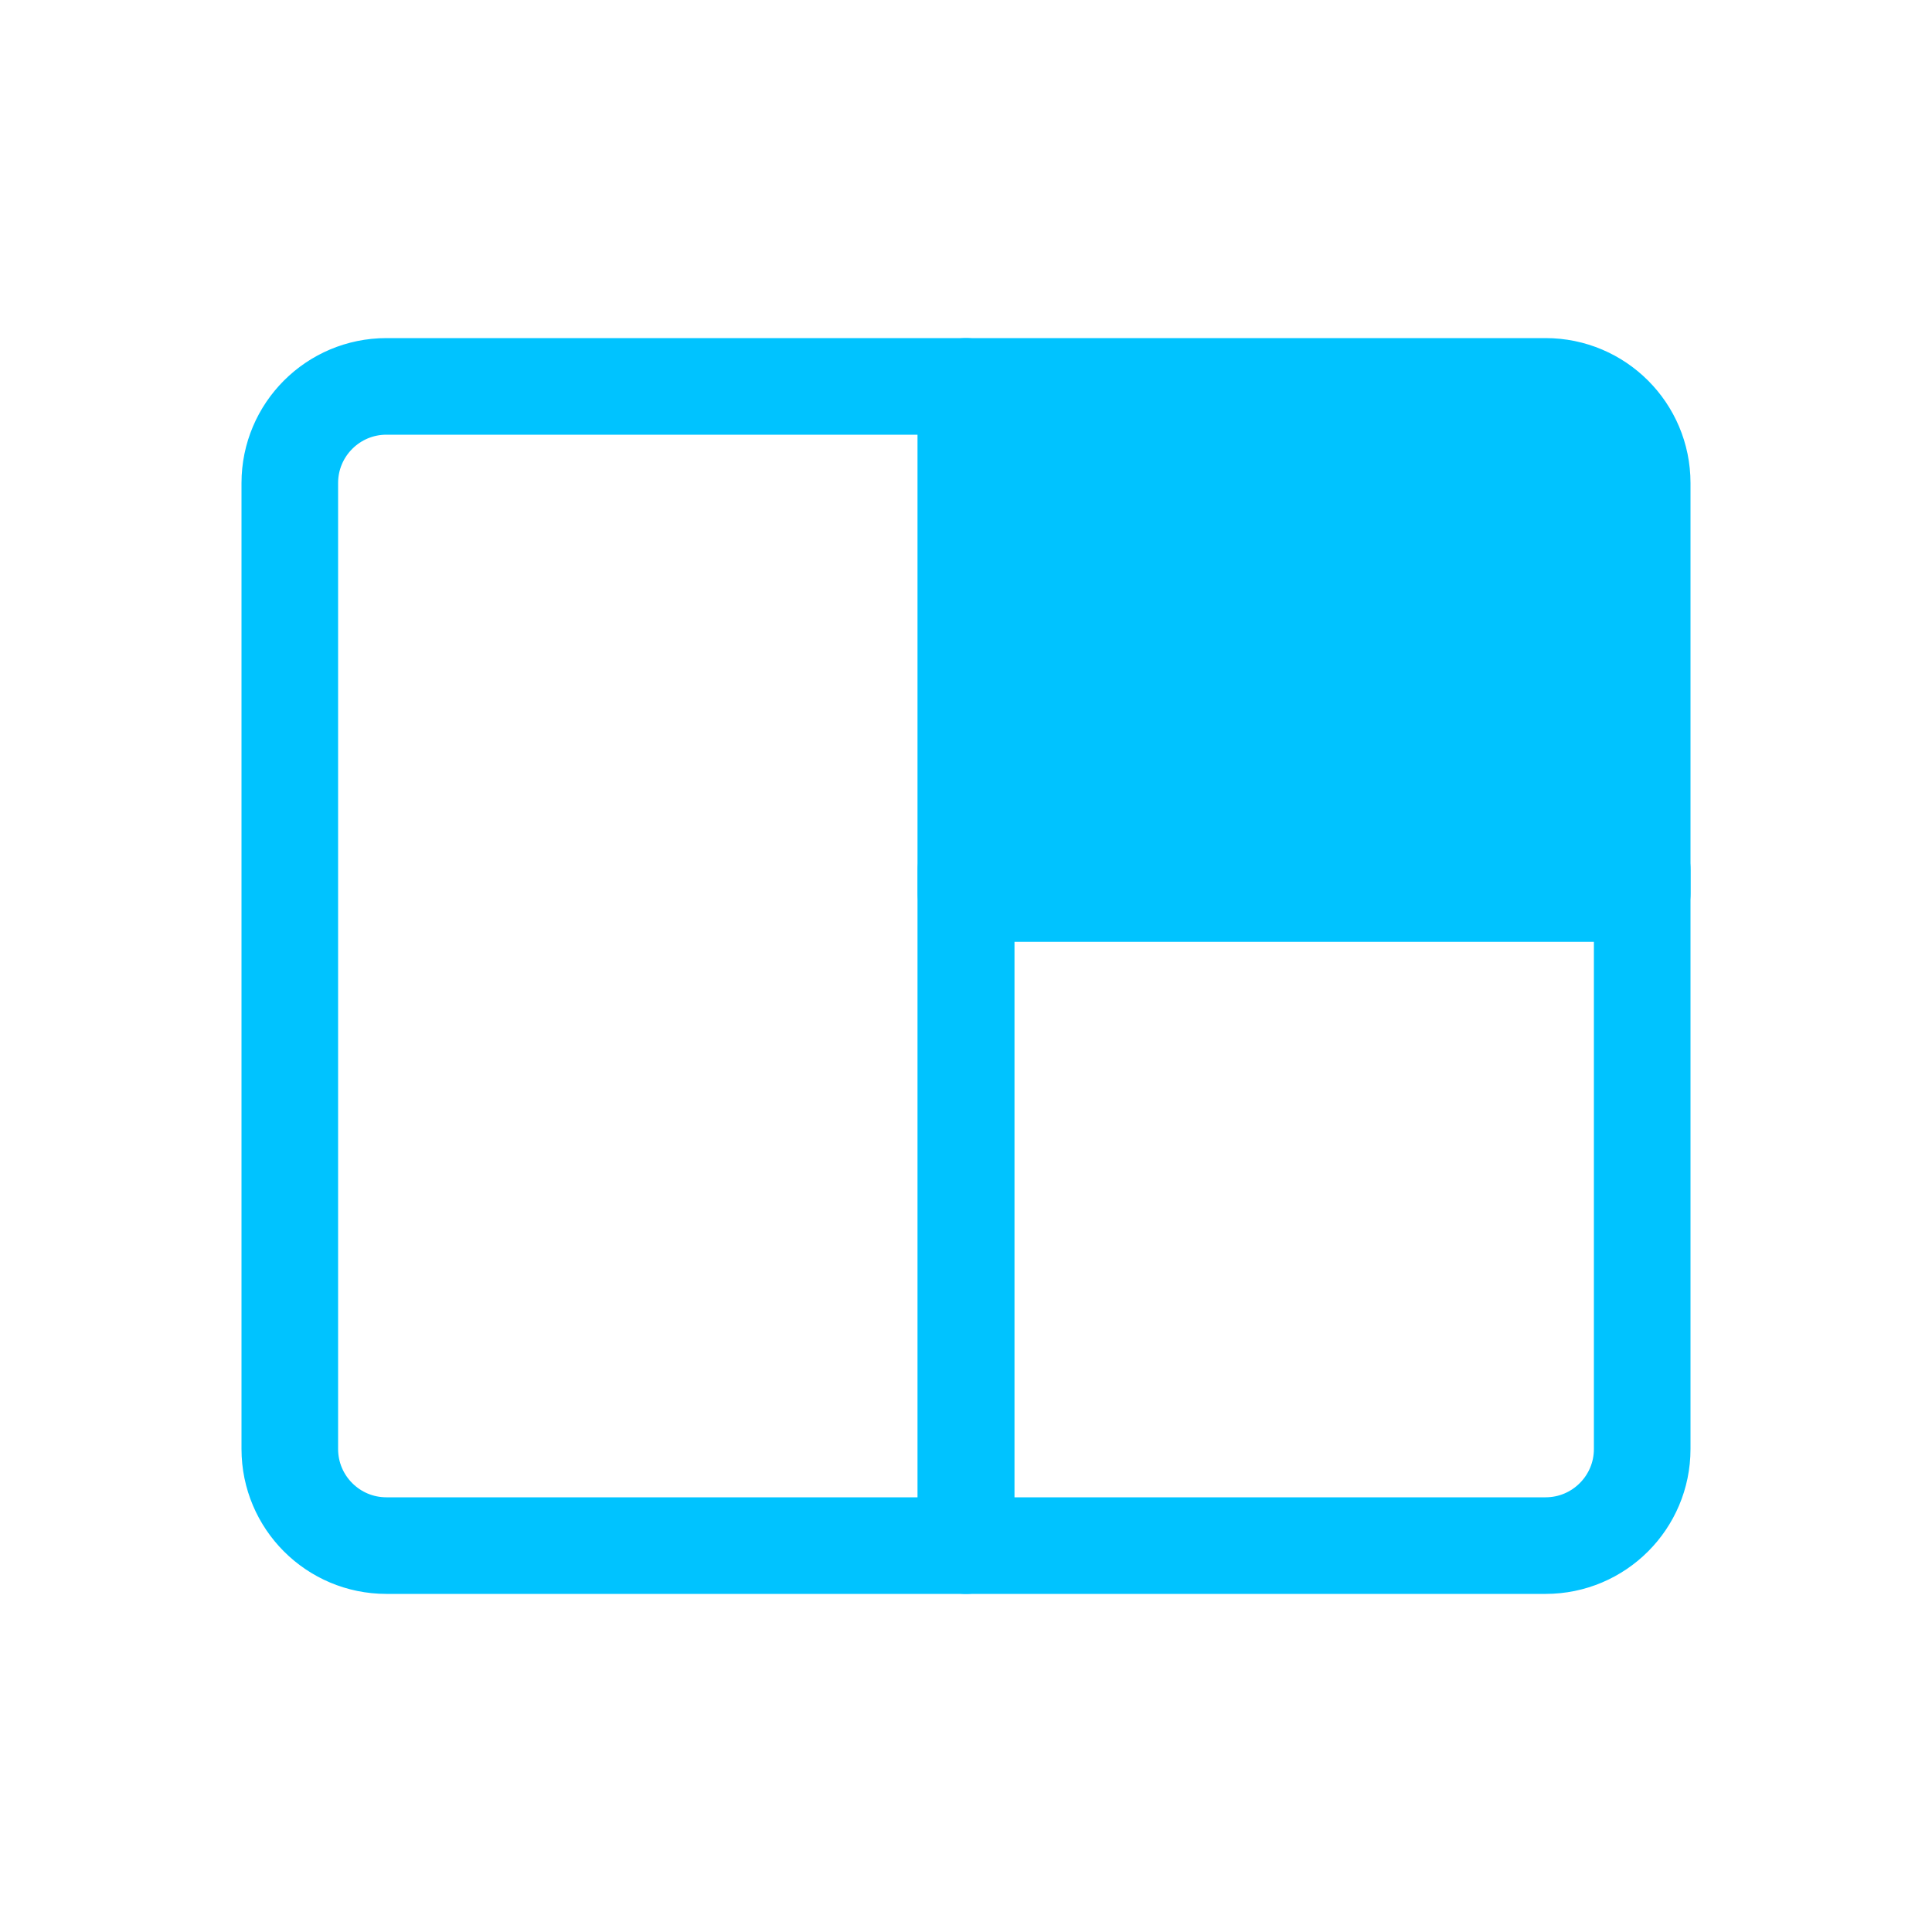
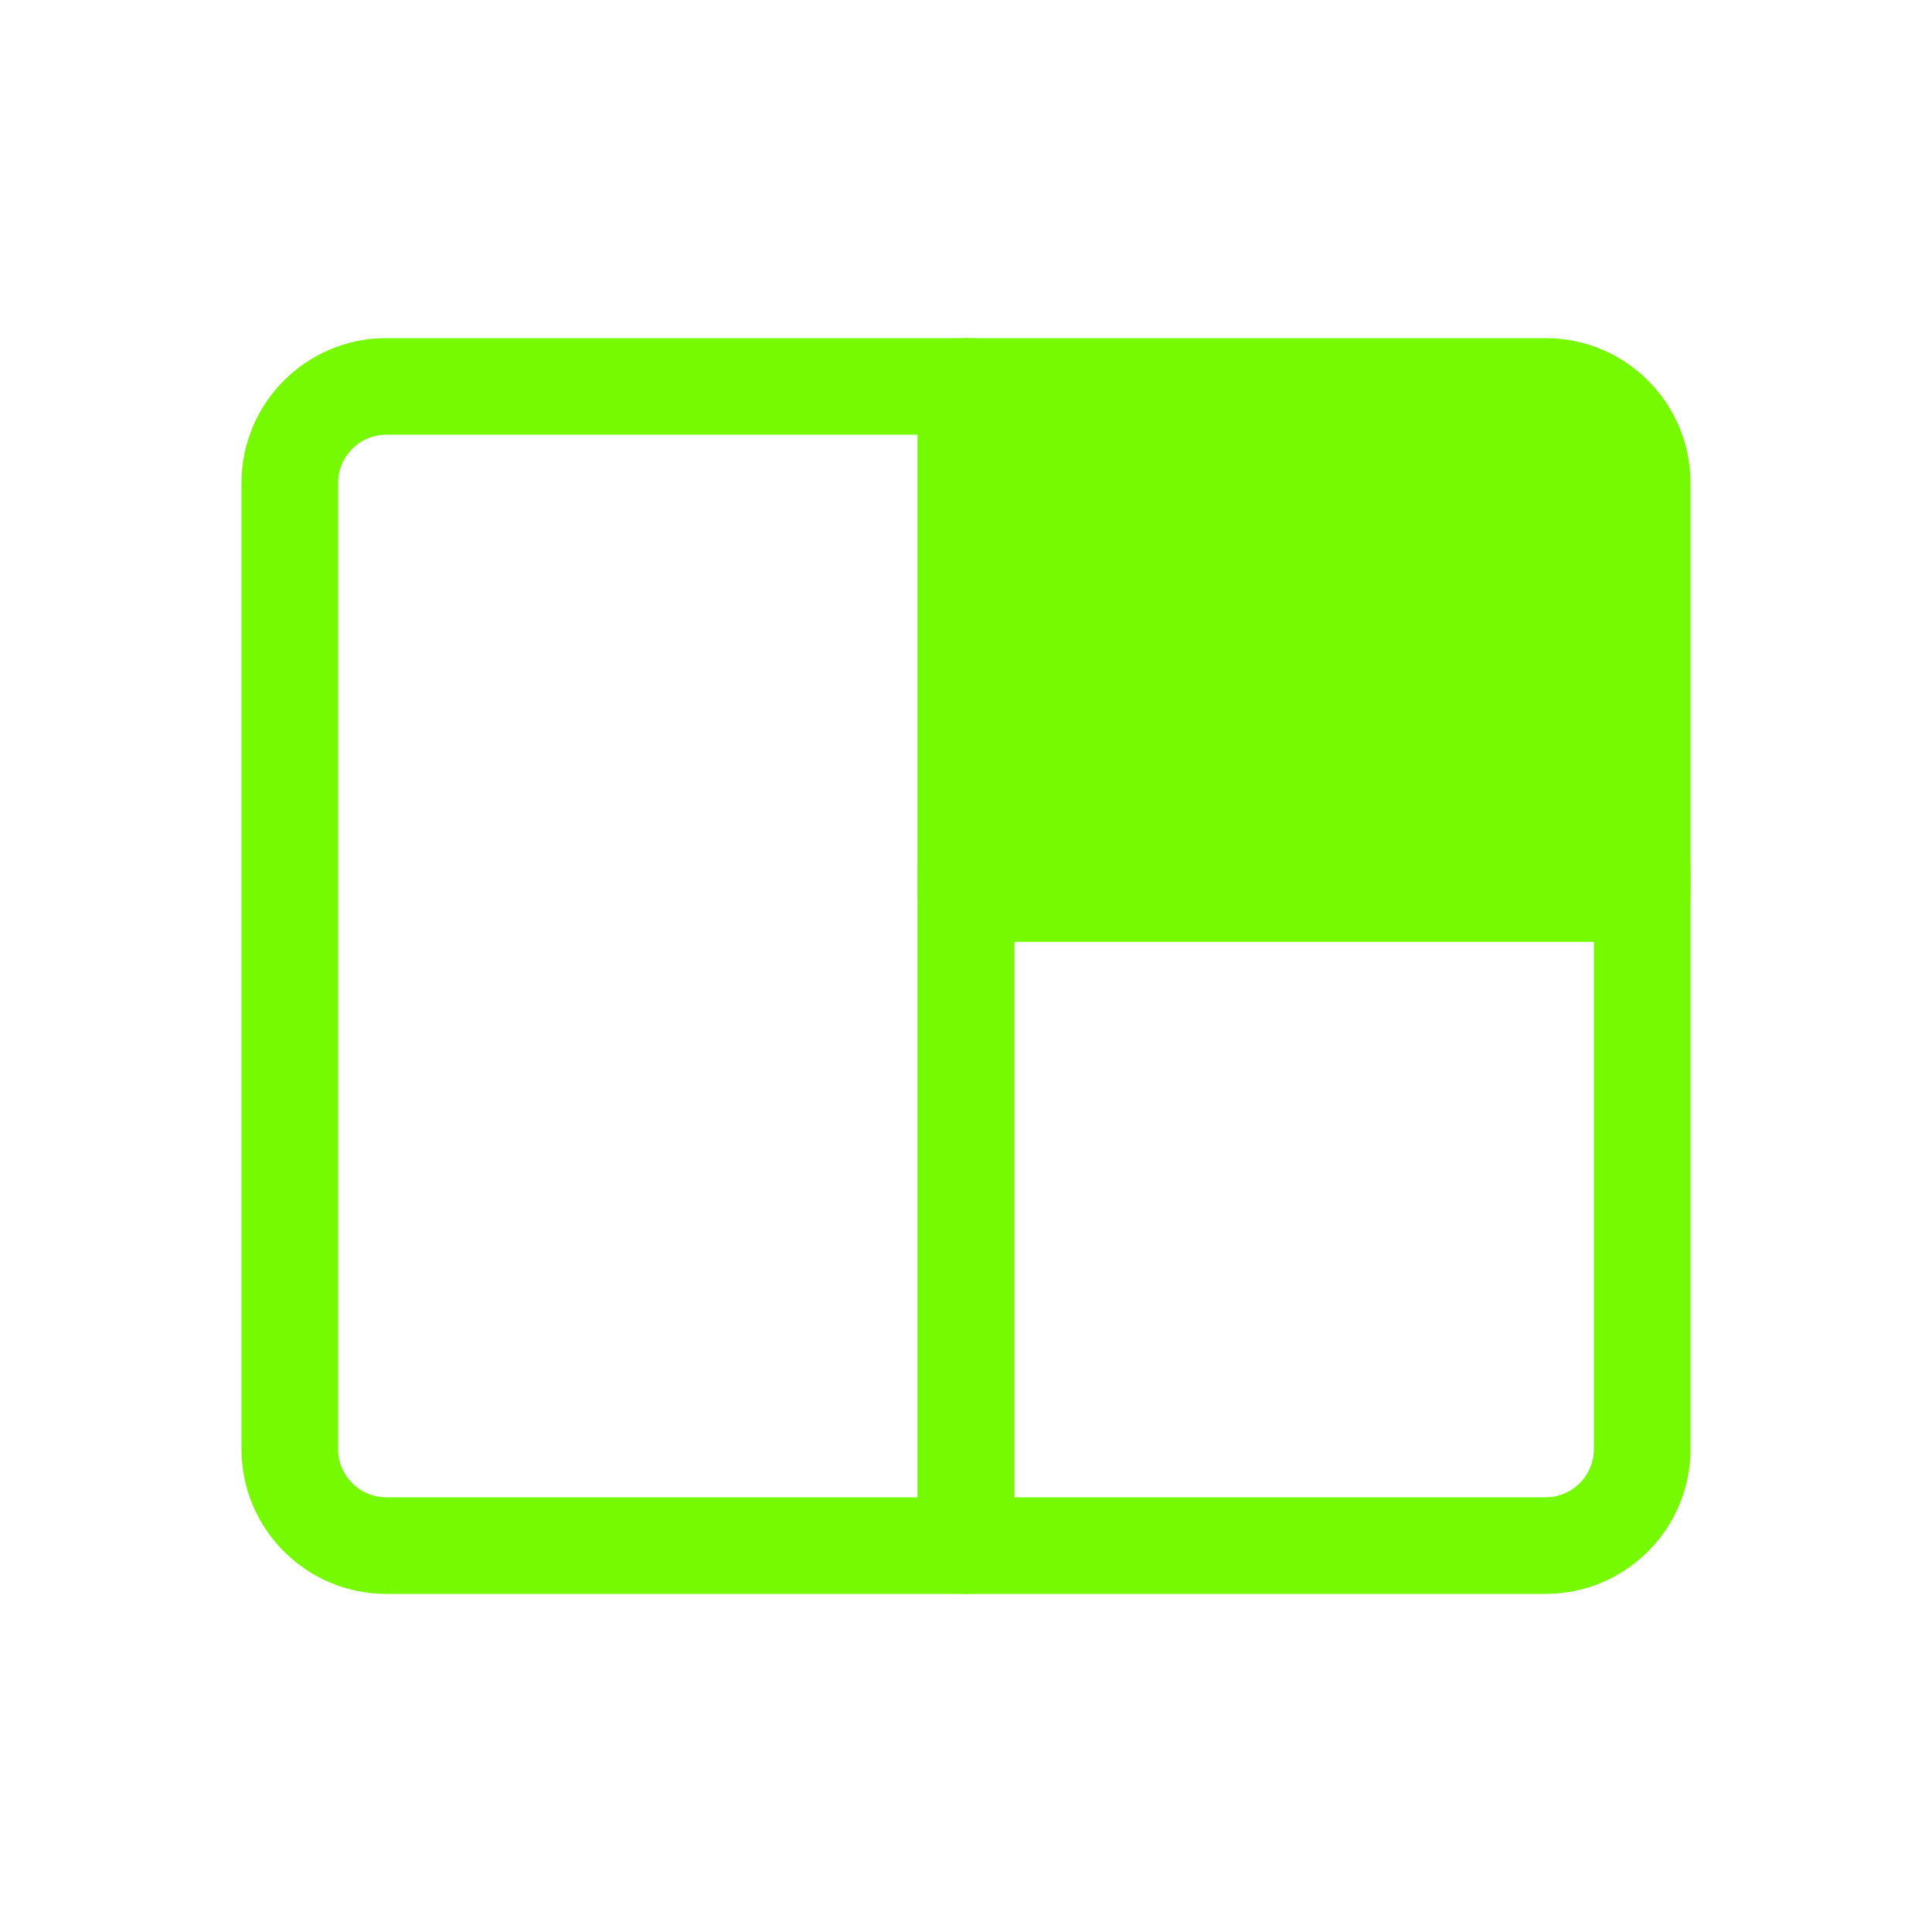
<svg xmlns="http://www.w3.org/2000/svg" width="20px" height="20px" viewBox="0 0 20 20" version="1.1">
  <defs />
  <g id="Page-1" stroke="none" stroke-width="1" fill="none" fill-rule="evenodd" stroke-linecap="round" stroke-linejoin="round">
-     <g id="Large-Stage-(active)" stroke="#00c3ff">
+     <g id="Large-Stage-(active)" stroke="#76fa02">
      <g id="large-stage-(inactive)" transform="translate(3, 4)">
        <path d="M1,0 L7,0 L7,12 L1,12 L1,12 C0.448,12 6.76353751e-17,11.552 0,11 L0,1 L0,1 C-6.76353751e-17,0.448 0.448,1.01453063e-16 1,0 Z" id="Rectangle" />
-         <path d="M7,0 L13,0 L13,0 C13.552,-1.01453063e-16 14,0.448 14,1 L14,5.25 L7,5.25 L7,0 Z" id="Rectangle" fill="#00c3ff" />
+         <path d="M7,0 L13,0 L13,0 C13.552,-1.01453063e-16 14,0.448 14,1 L14,5.25 L7,5.25 L7,0 Z" id="Rectangle" fill="#76fa02" />
        <path d="M7,5 L14,5 L14,11 L14,11 C14,11.552 13.552,12 13,12 L7,12 L7,5 Z" id="Rectangle-Copy" />
      </g>
    </g>
  </g>
</svg>
